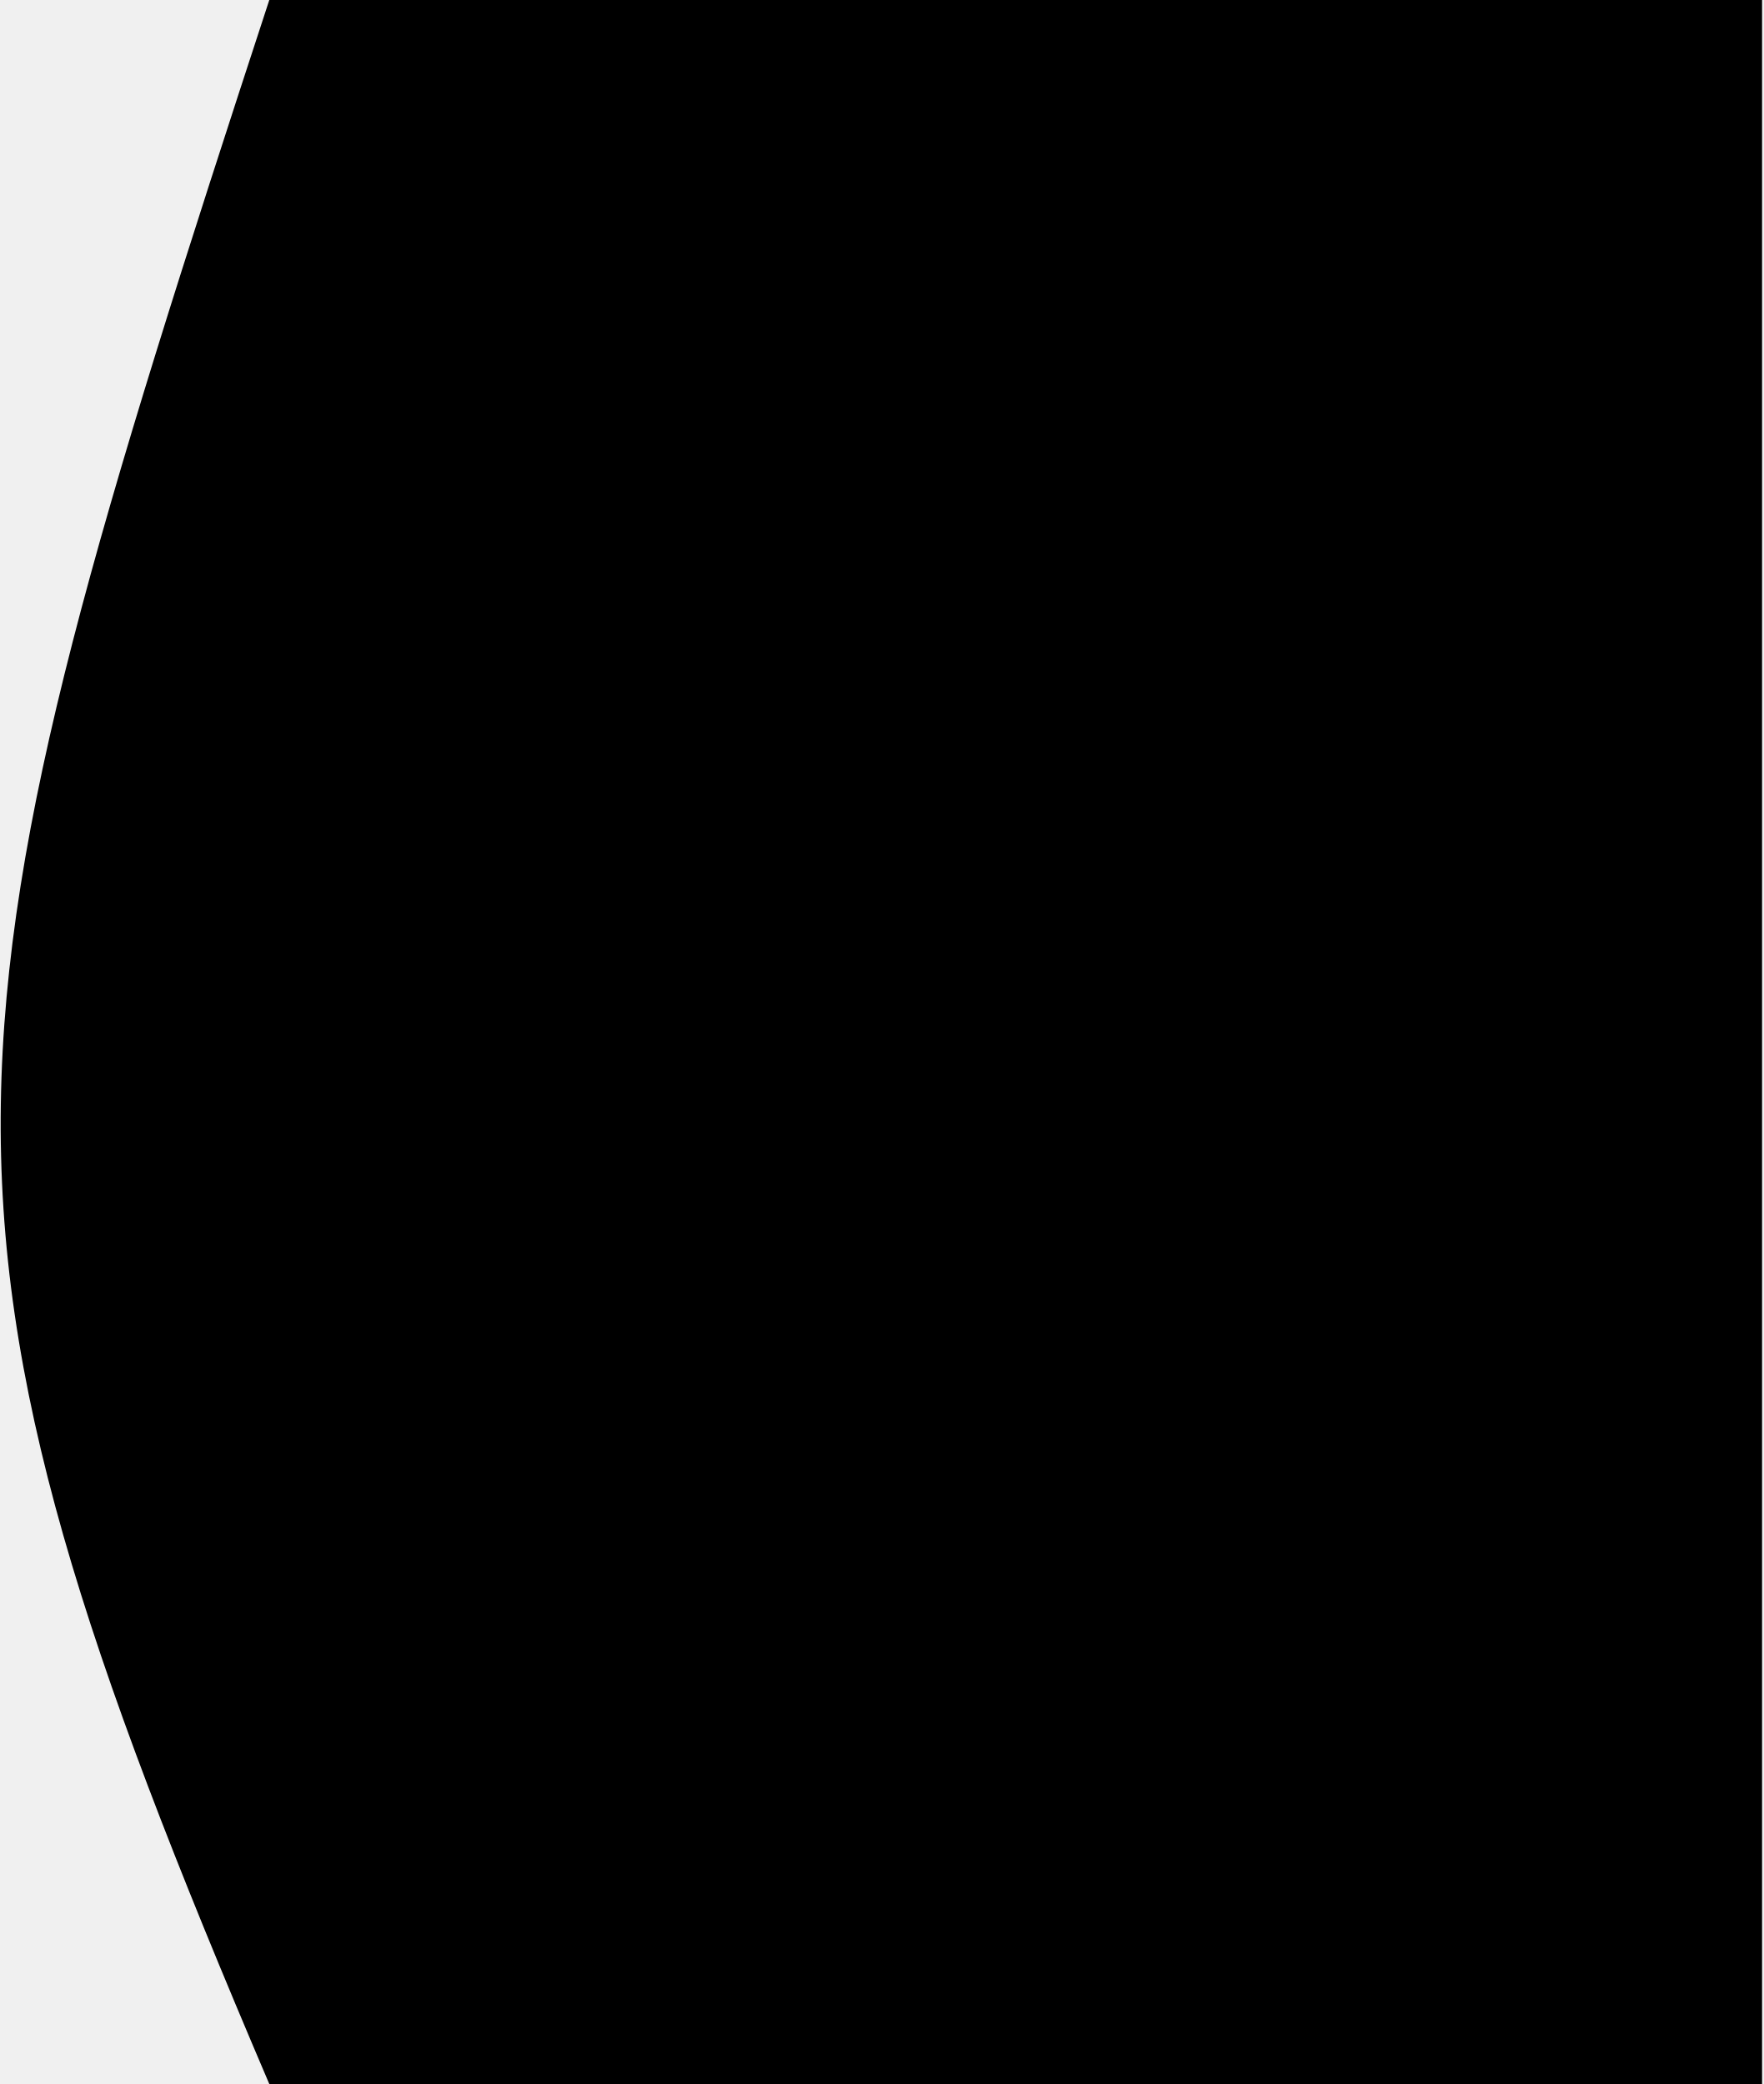
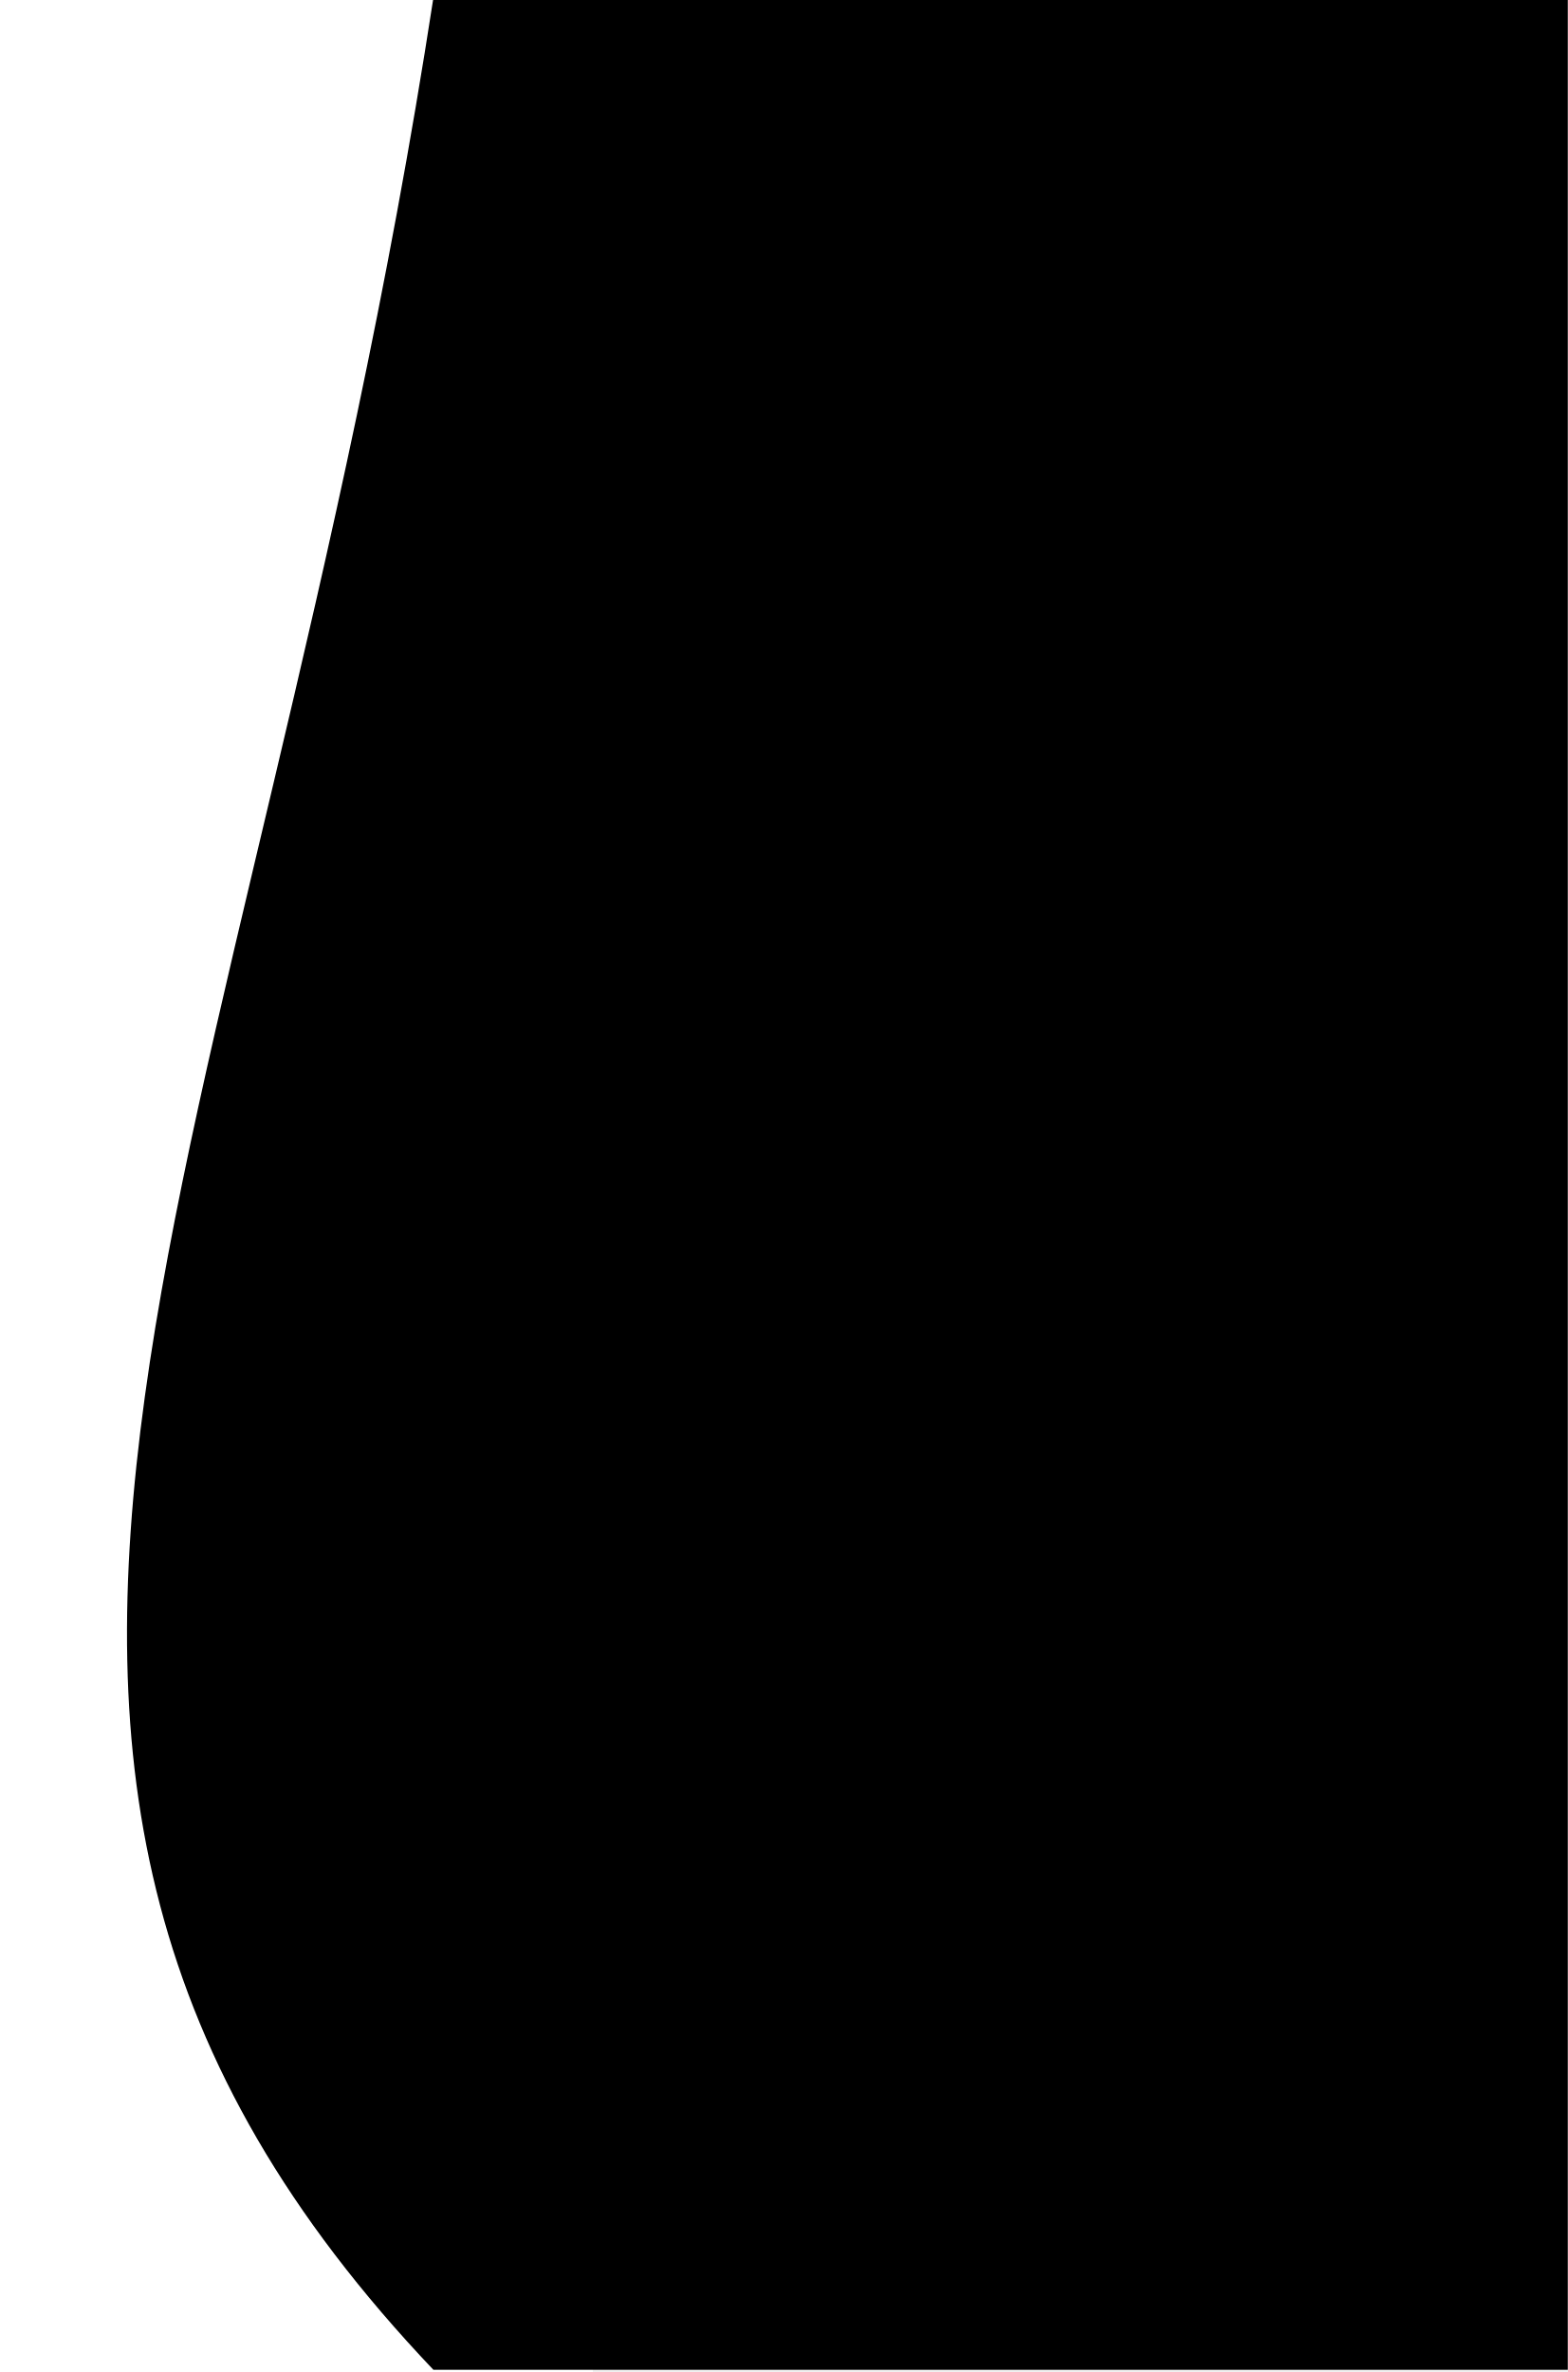
- <svg xmlns="http://www.w3.org/2000/svg" width="914px" height="1080px" viewBox="0 0 914 1080" version="1.1">
+ <svg xmlns="http://www.w3.org/2000/svg" width="714px" height="1080px" viewBox="0 0 714 1080" version="1.1">
  <defs />
  <g id="Welcome" stroke="none" stroke-width="1" fill="none" fill-rule="evenodd">
-     <g id="Apple-TV" transform="translate(-543, 0)" fill="#000000">
-       <g id="rt-mask" transform="translate(543, 0)">
-         <path d="M139.547,4.26351239e-13 C611.717,-1.94960444e-13 563.648,2.65864517e-13 913.111,4.7757017e-13 C913.111,532.473 913.111,892.473 913.111,1080 C662.284,1080 404.429,1080 139.547,1080 C-54.598,625.698 -37.292,540 139.547,4.26351239e-13 Z" id="Rect-mask" />
+     <g id="Apple-TV" transform="translate(-834, 0)">
+       <g id="rt-mask" transform="translate(834, -1)">
+         <rect id="Rectangle-2" fill="#FFFFFF" x="0" y="1" width="270" height="1080" />
+         <path d="M197.379,4.26325837e-13 C419.342,-1.94985846e-13 549.721,2.65920355e-13 714,4.77626008e-13 C714,532.473 714,892.473 714,1080 C494.105,1080 321.898,1080 197.379,1080 C-69.98,798.684 114.249,540 197.379,4.26325837e-13 Z" id="Rect-mask" fill="#000000" />
      </g>
    </g>
  </g>
</svg>
